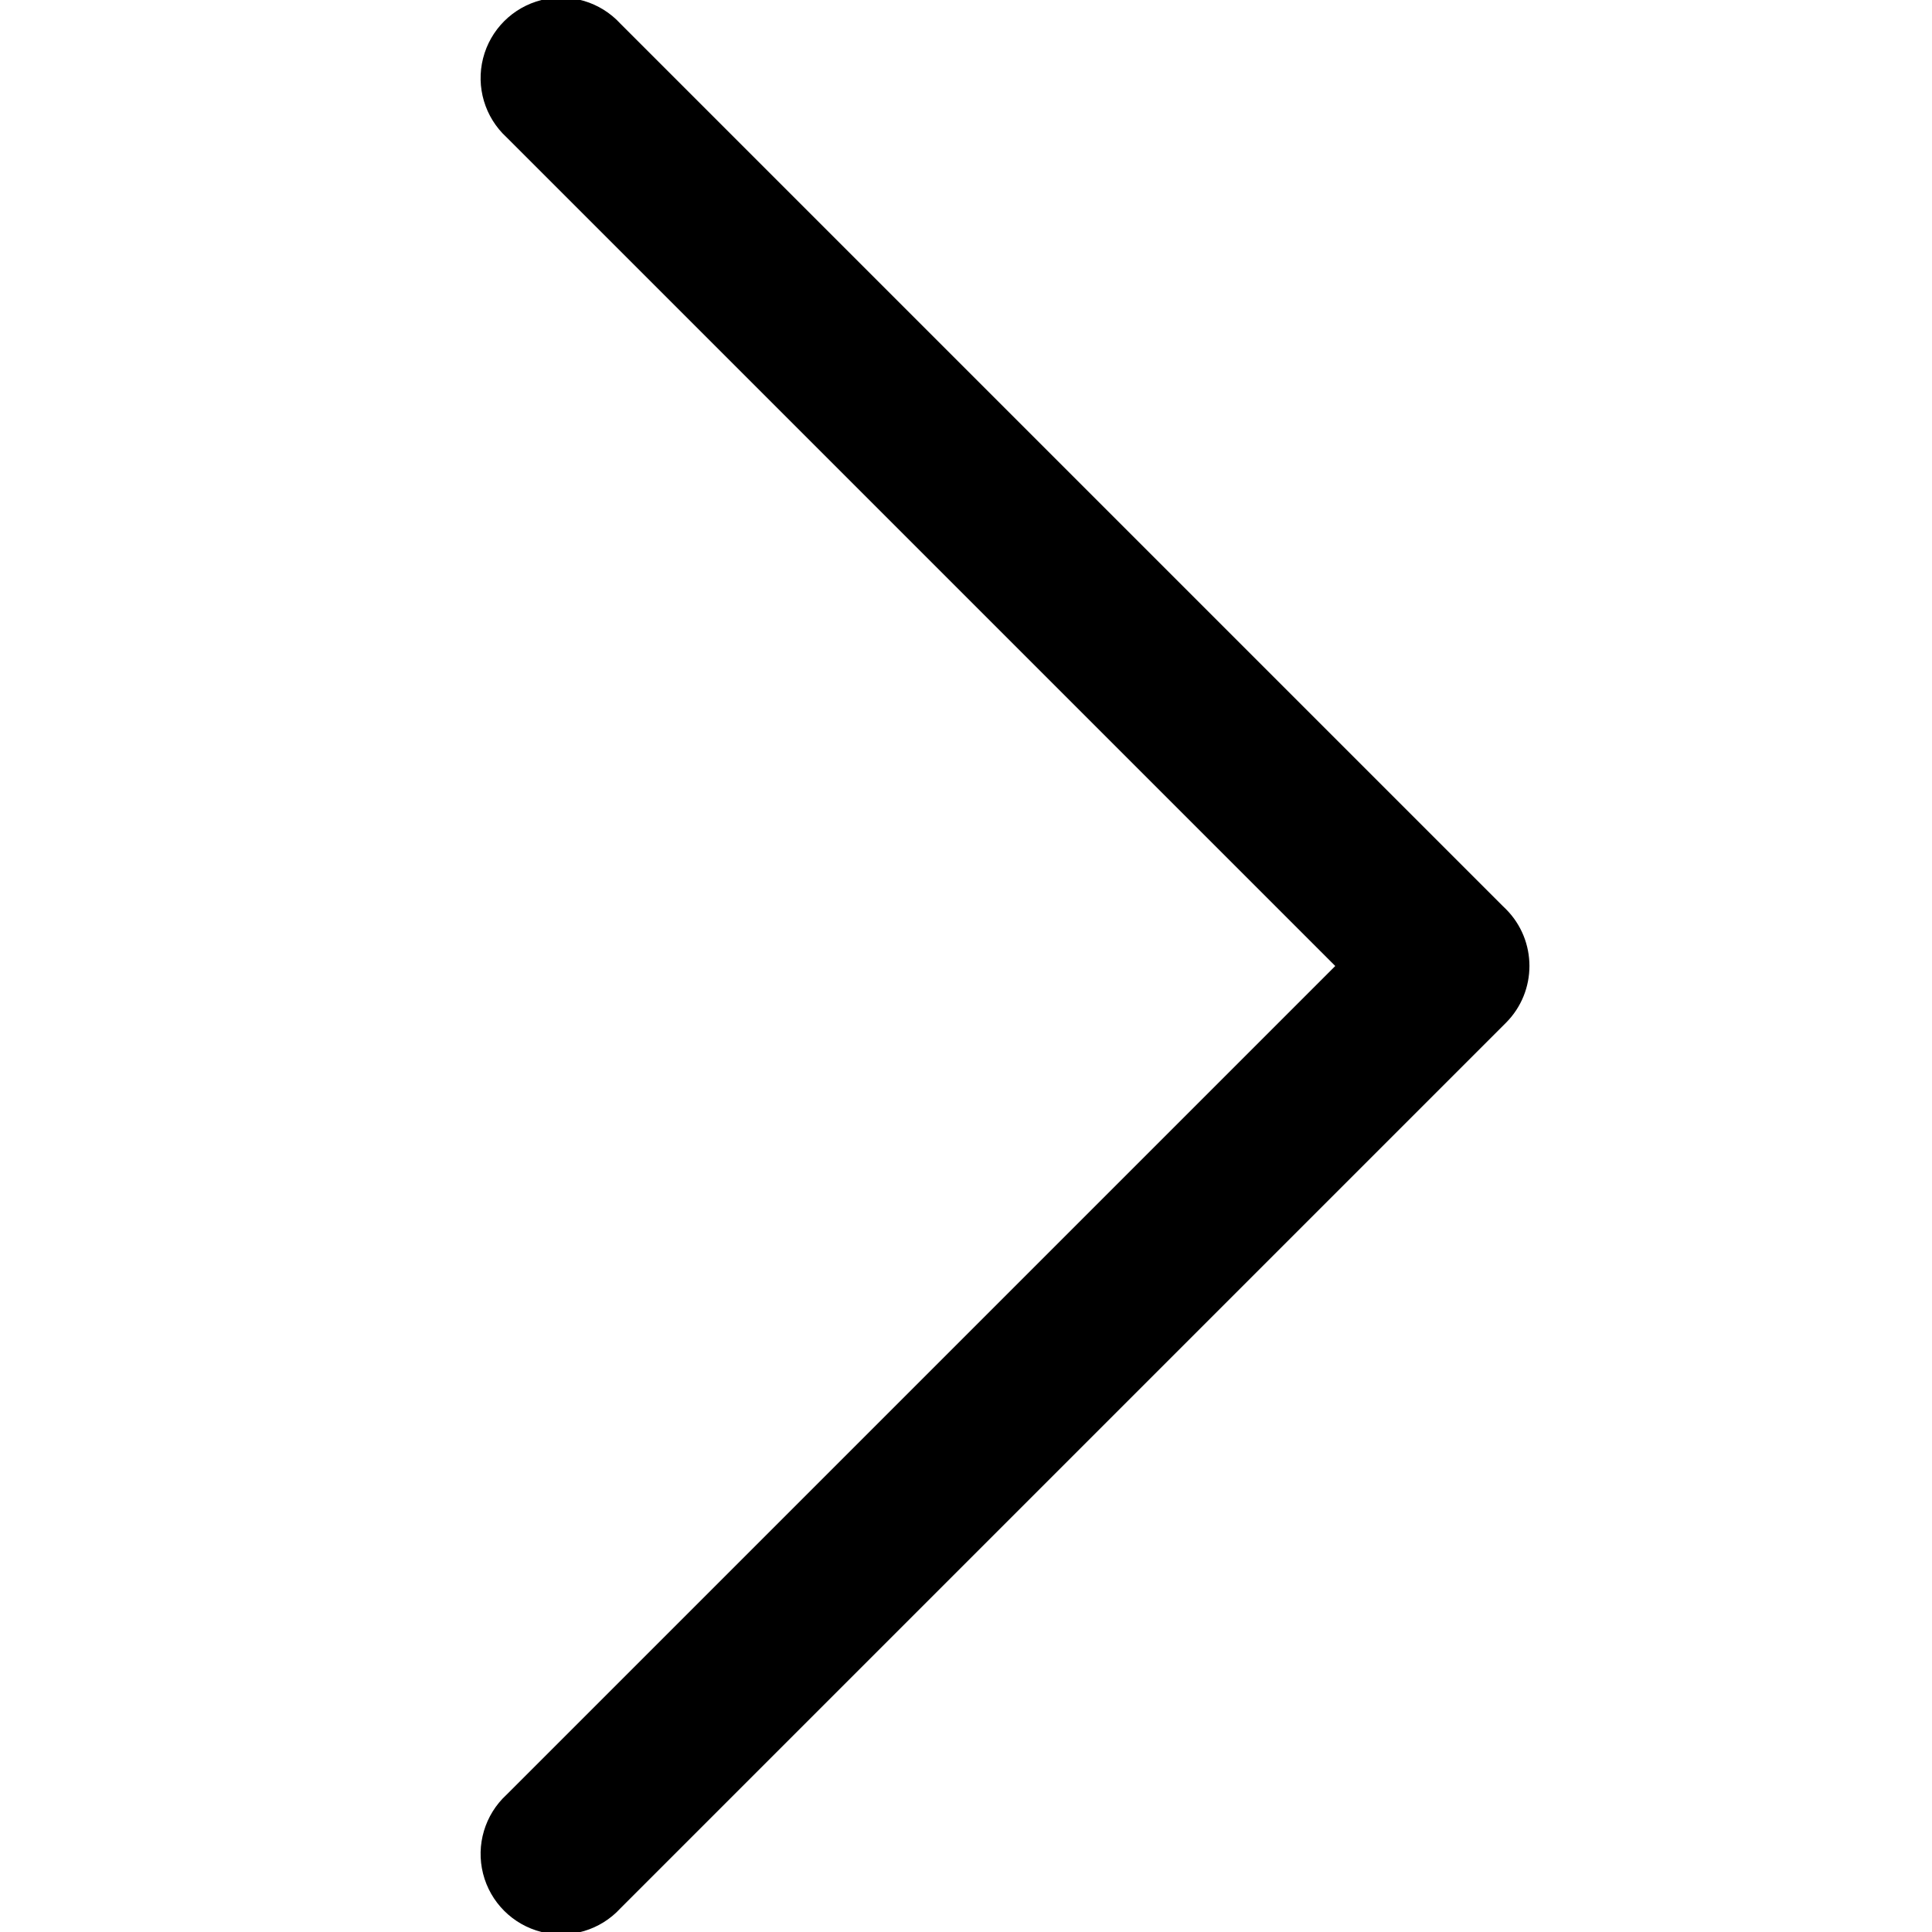
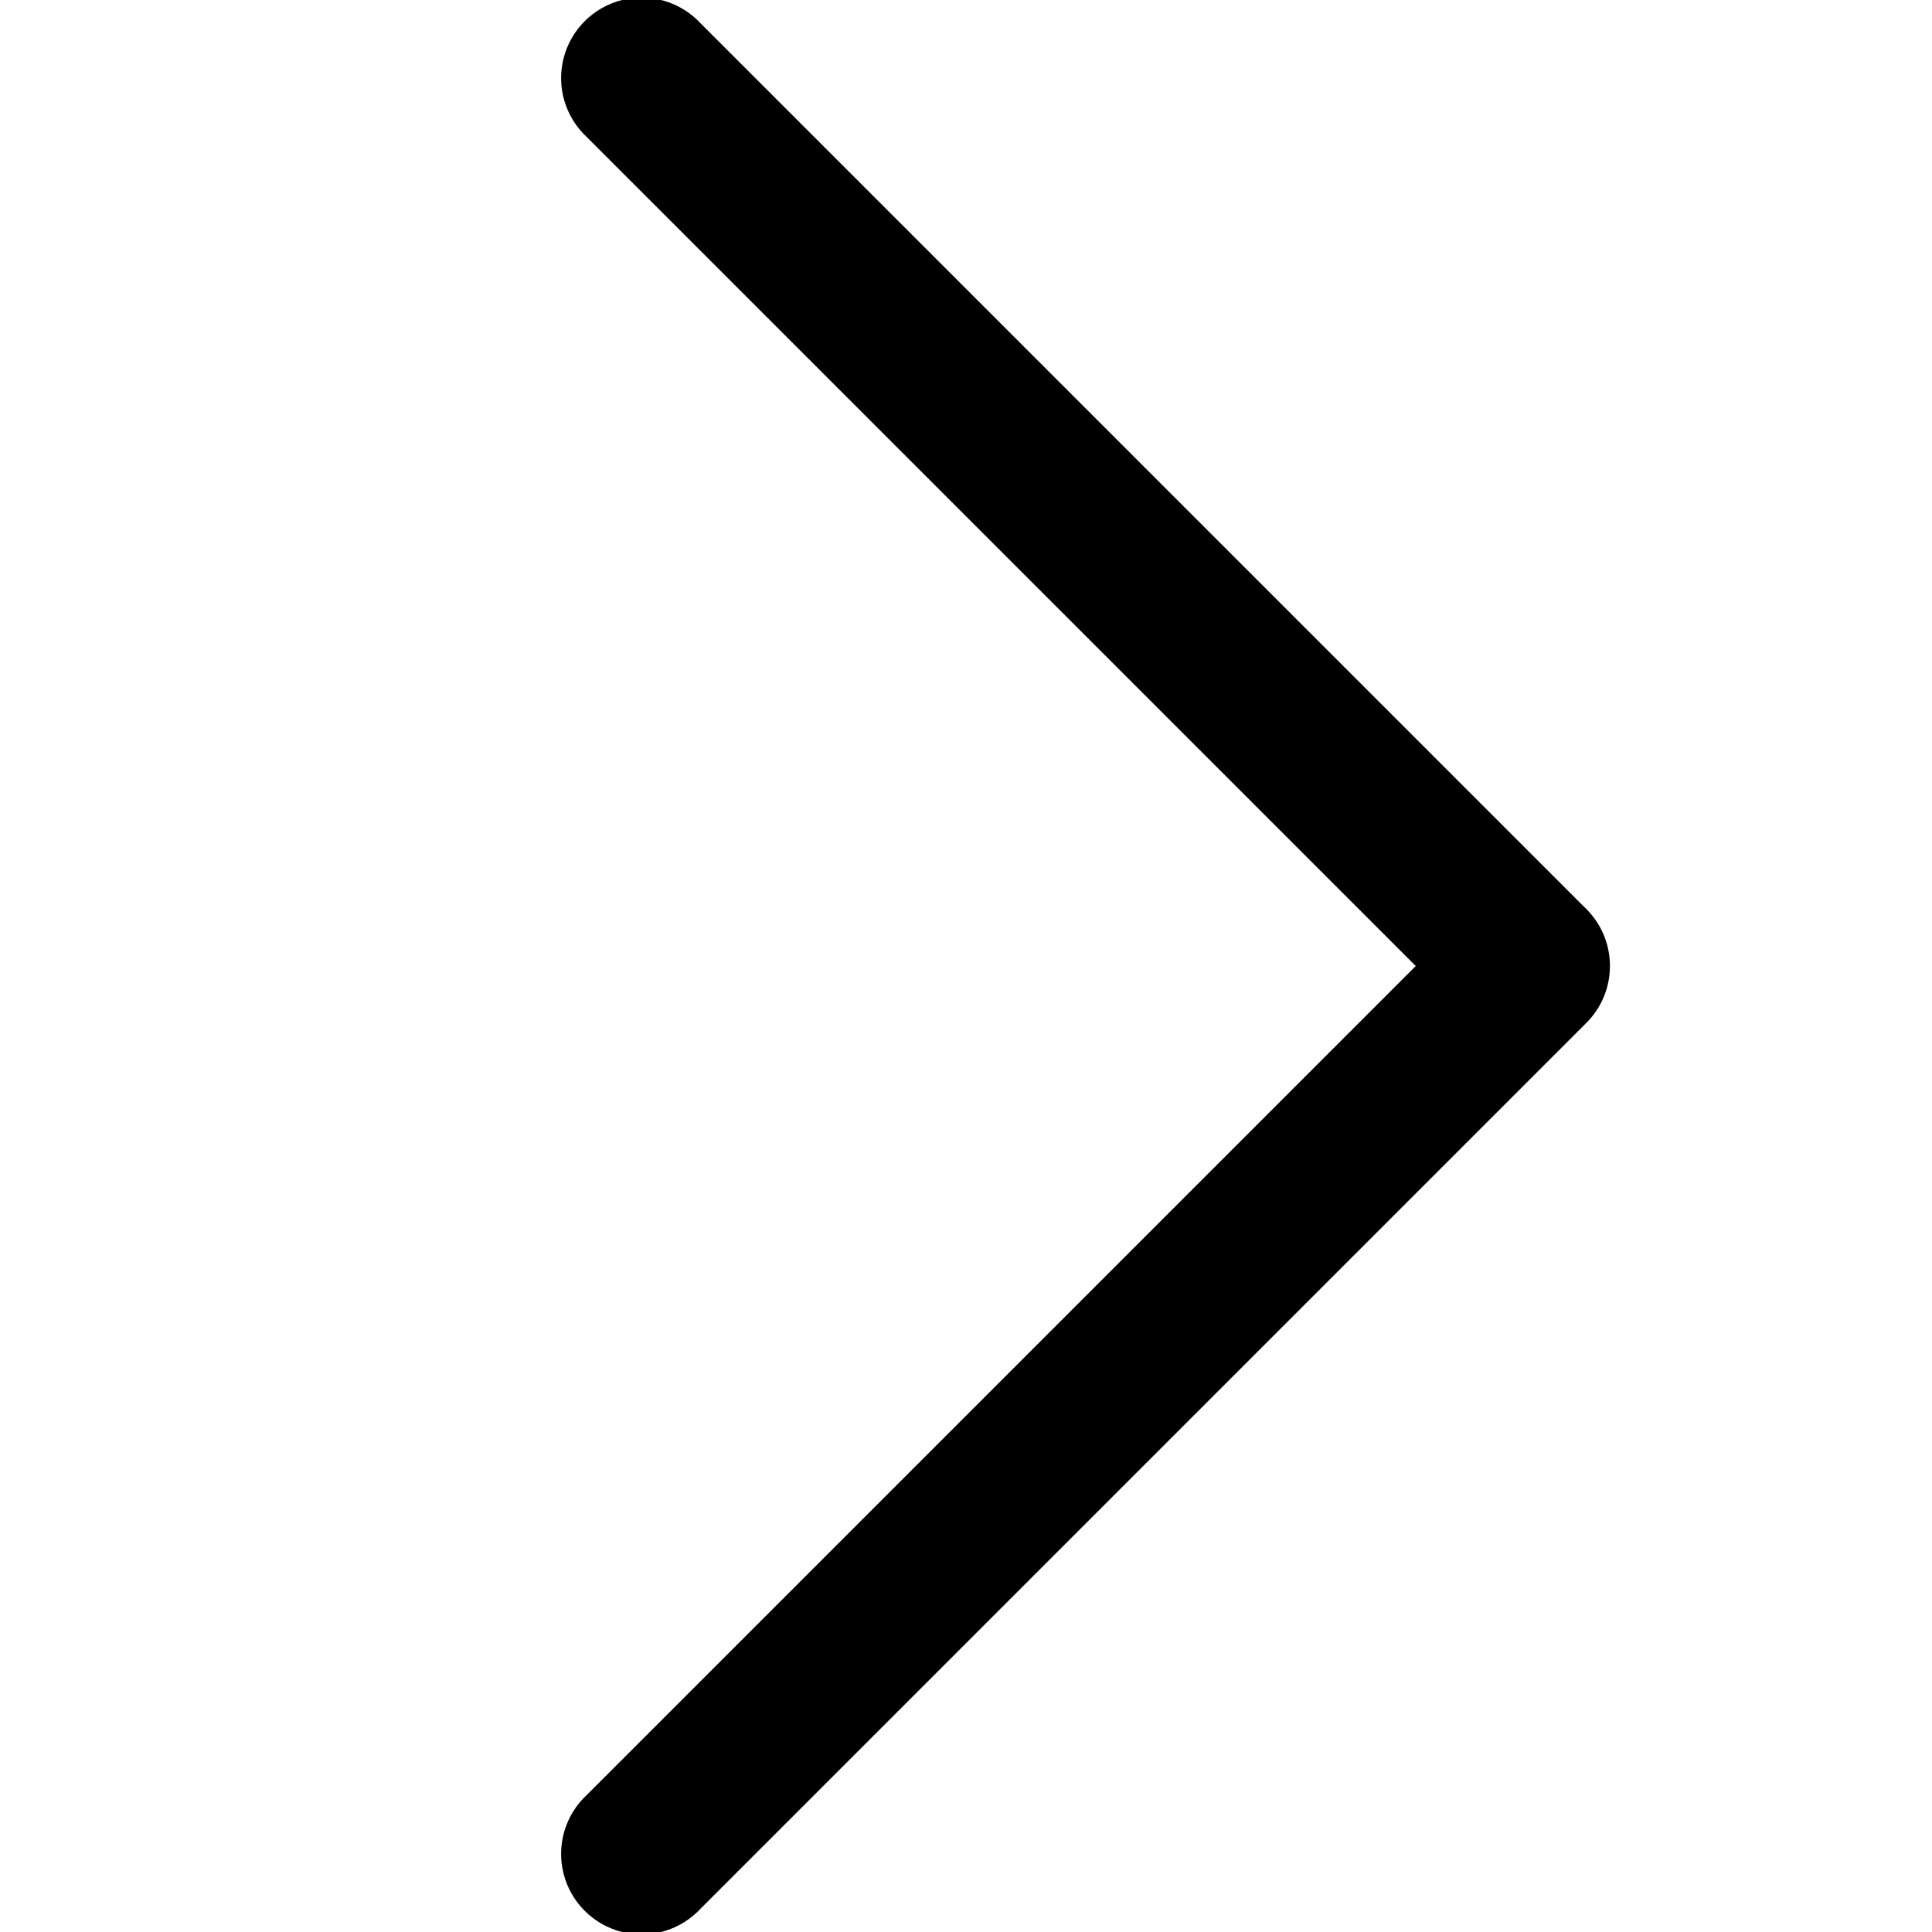
<svg xmlns="http://www.w3.org/2000/svg" width="16" height="16" viewBox="0 0 24 24">
-   <path d="M16.587 12L6.293 1.706A1 1 0 1 1 7.706.293L18.67 11.257l.037.036a1 1 0 0 1 0 1.413L7.706 23.707a1 1 0 1 1-1.413-1.413L16.587 12z" />
+   <path d="M17.587 12L7.293 1.706A1 1 0 1 1 8.706.293L19.67 11.257l.037.036a1 1 0 0 1 0 1.413L8.706 23.707a1 1 0 1 1-1.413-1.413L17.587 12z" />
</svg>
